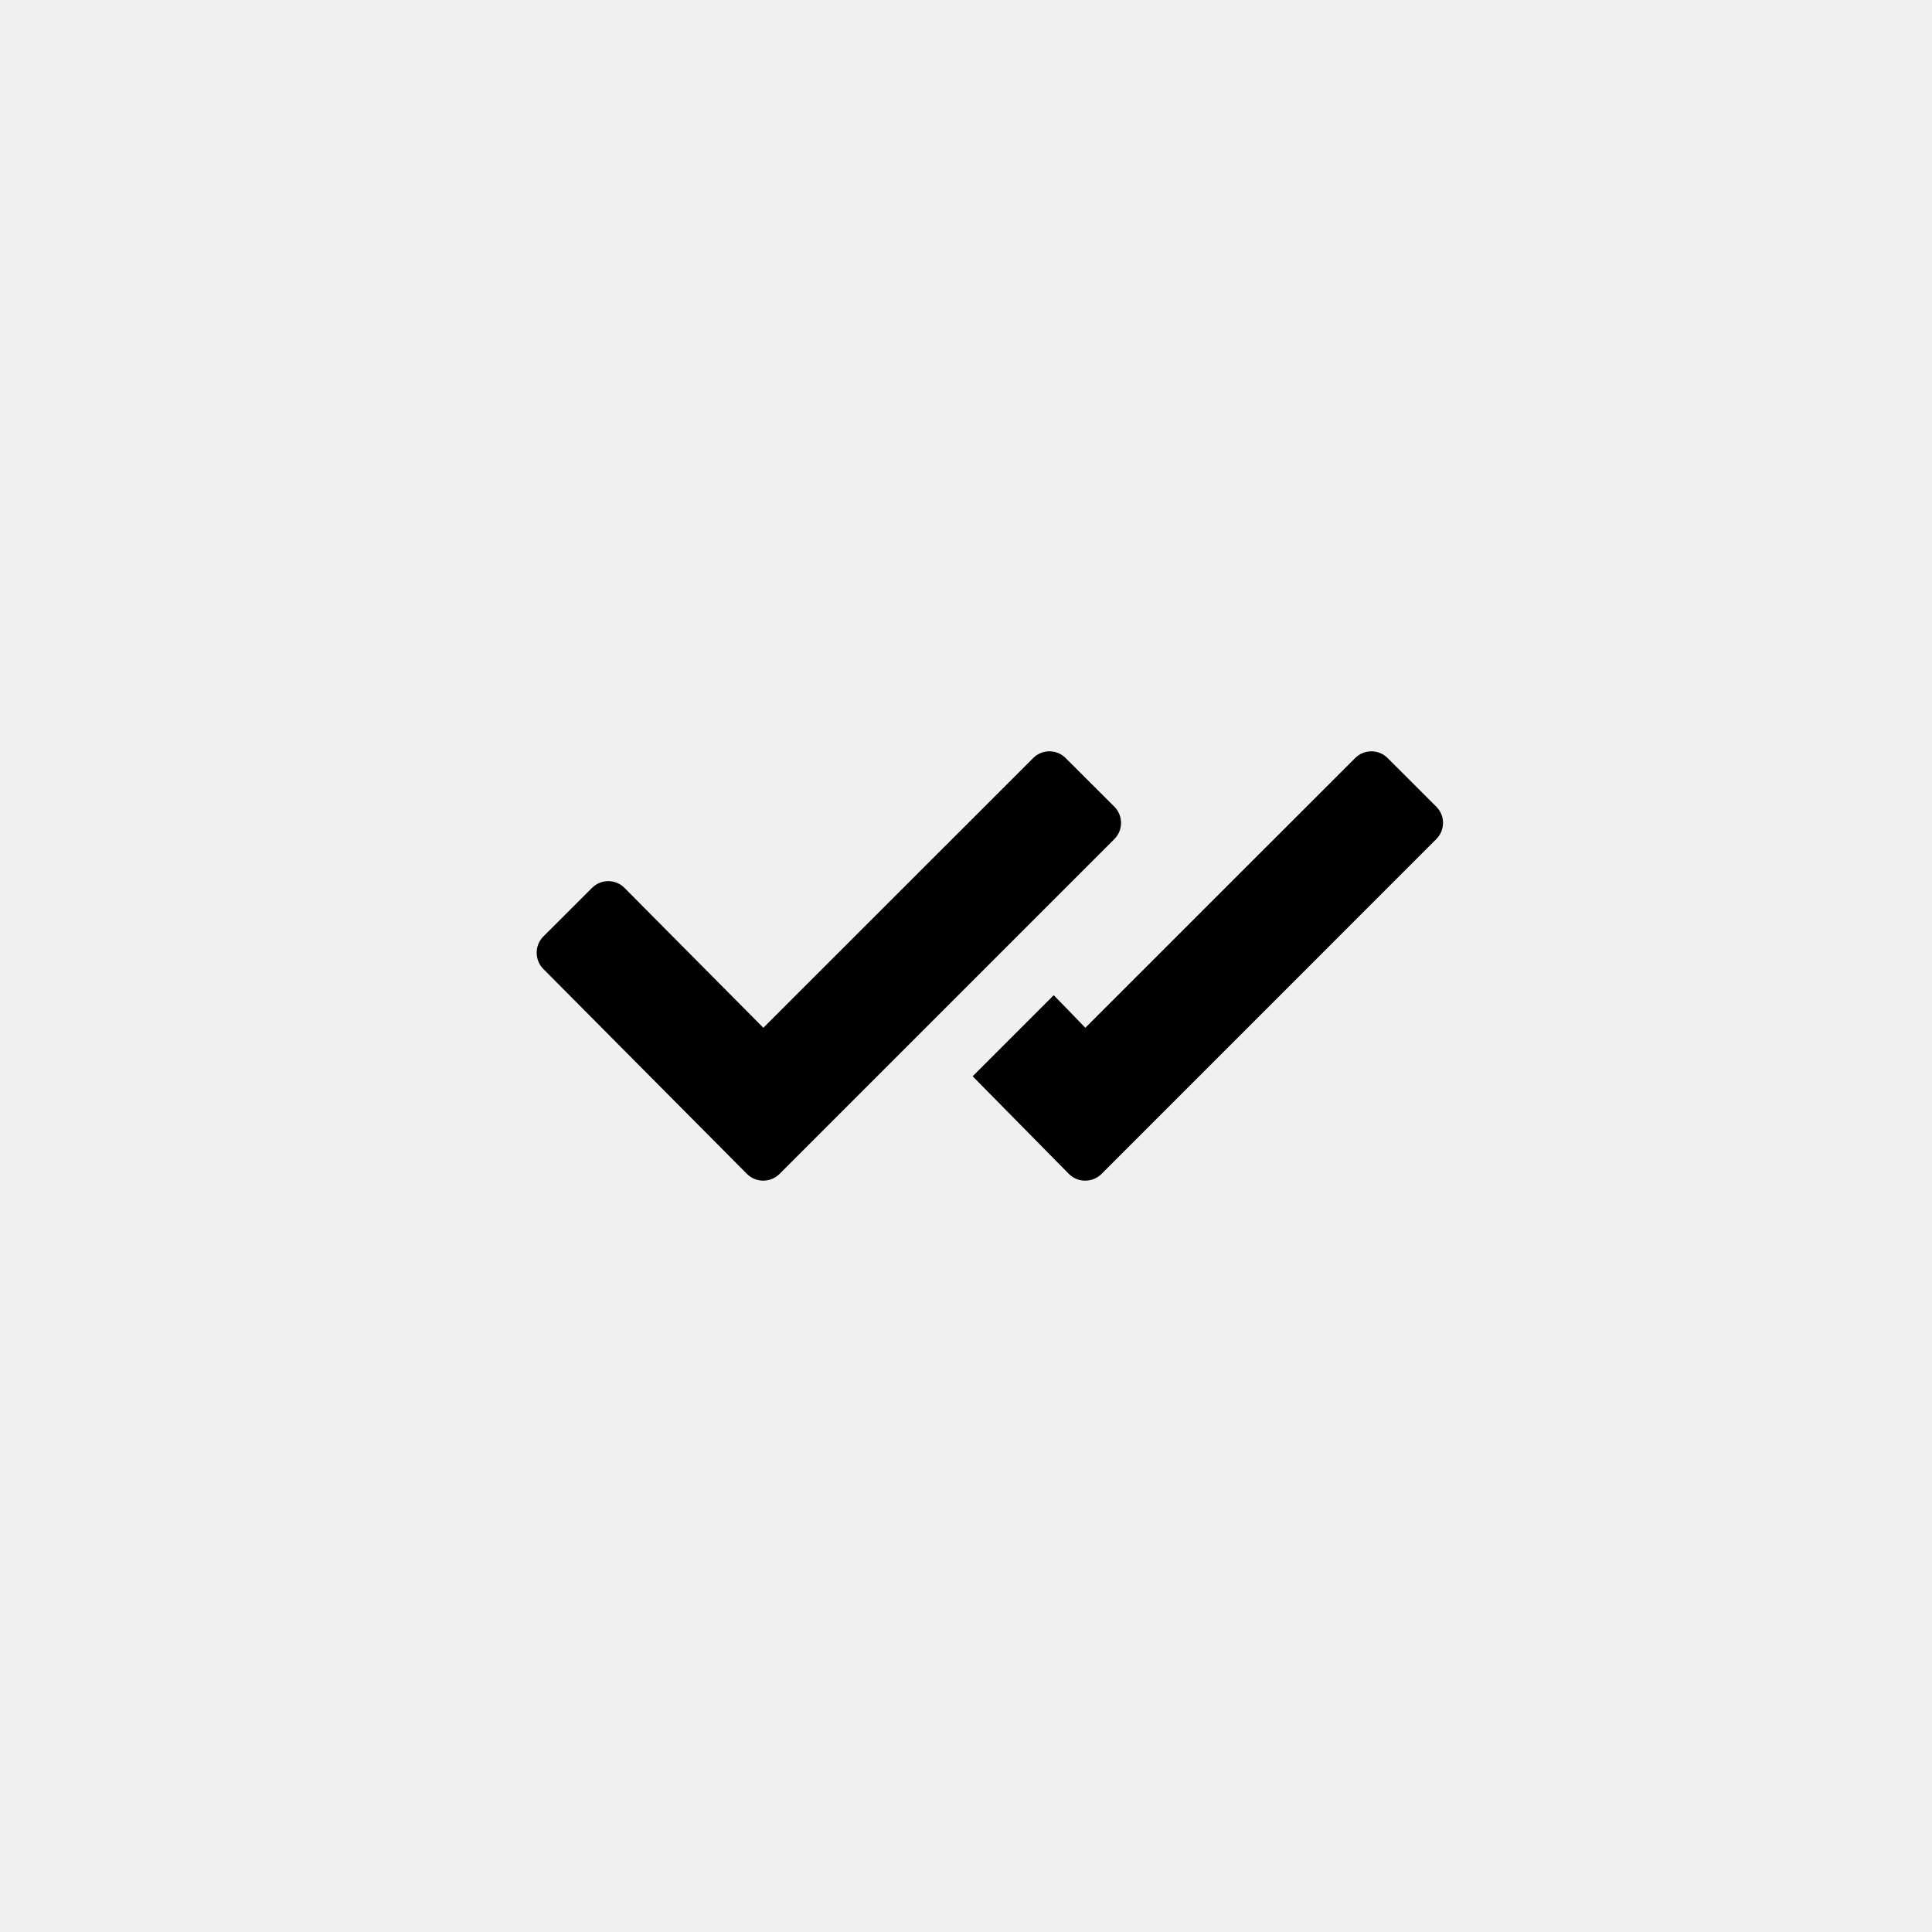
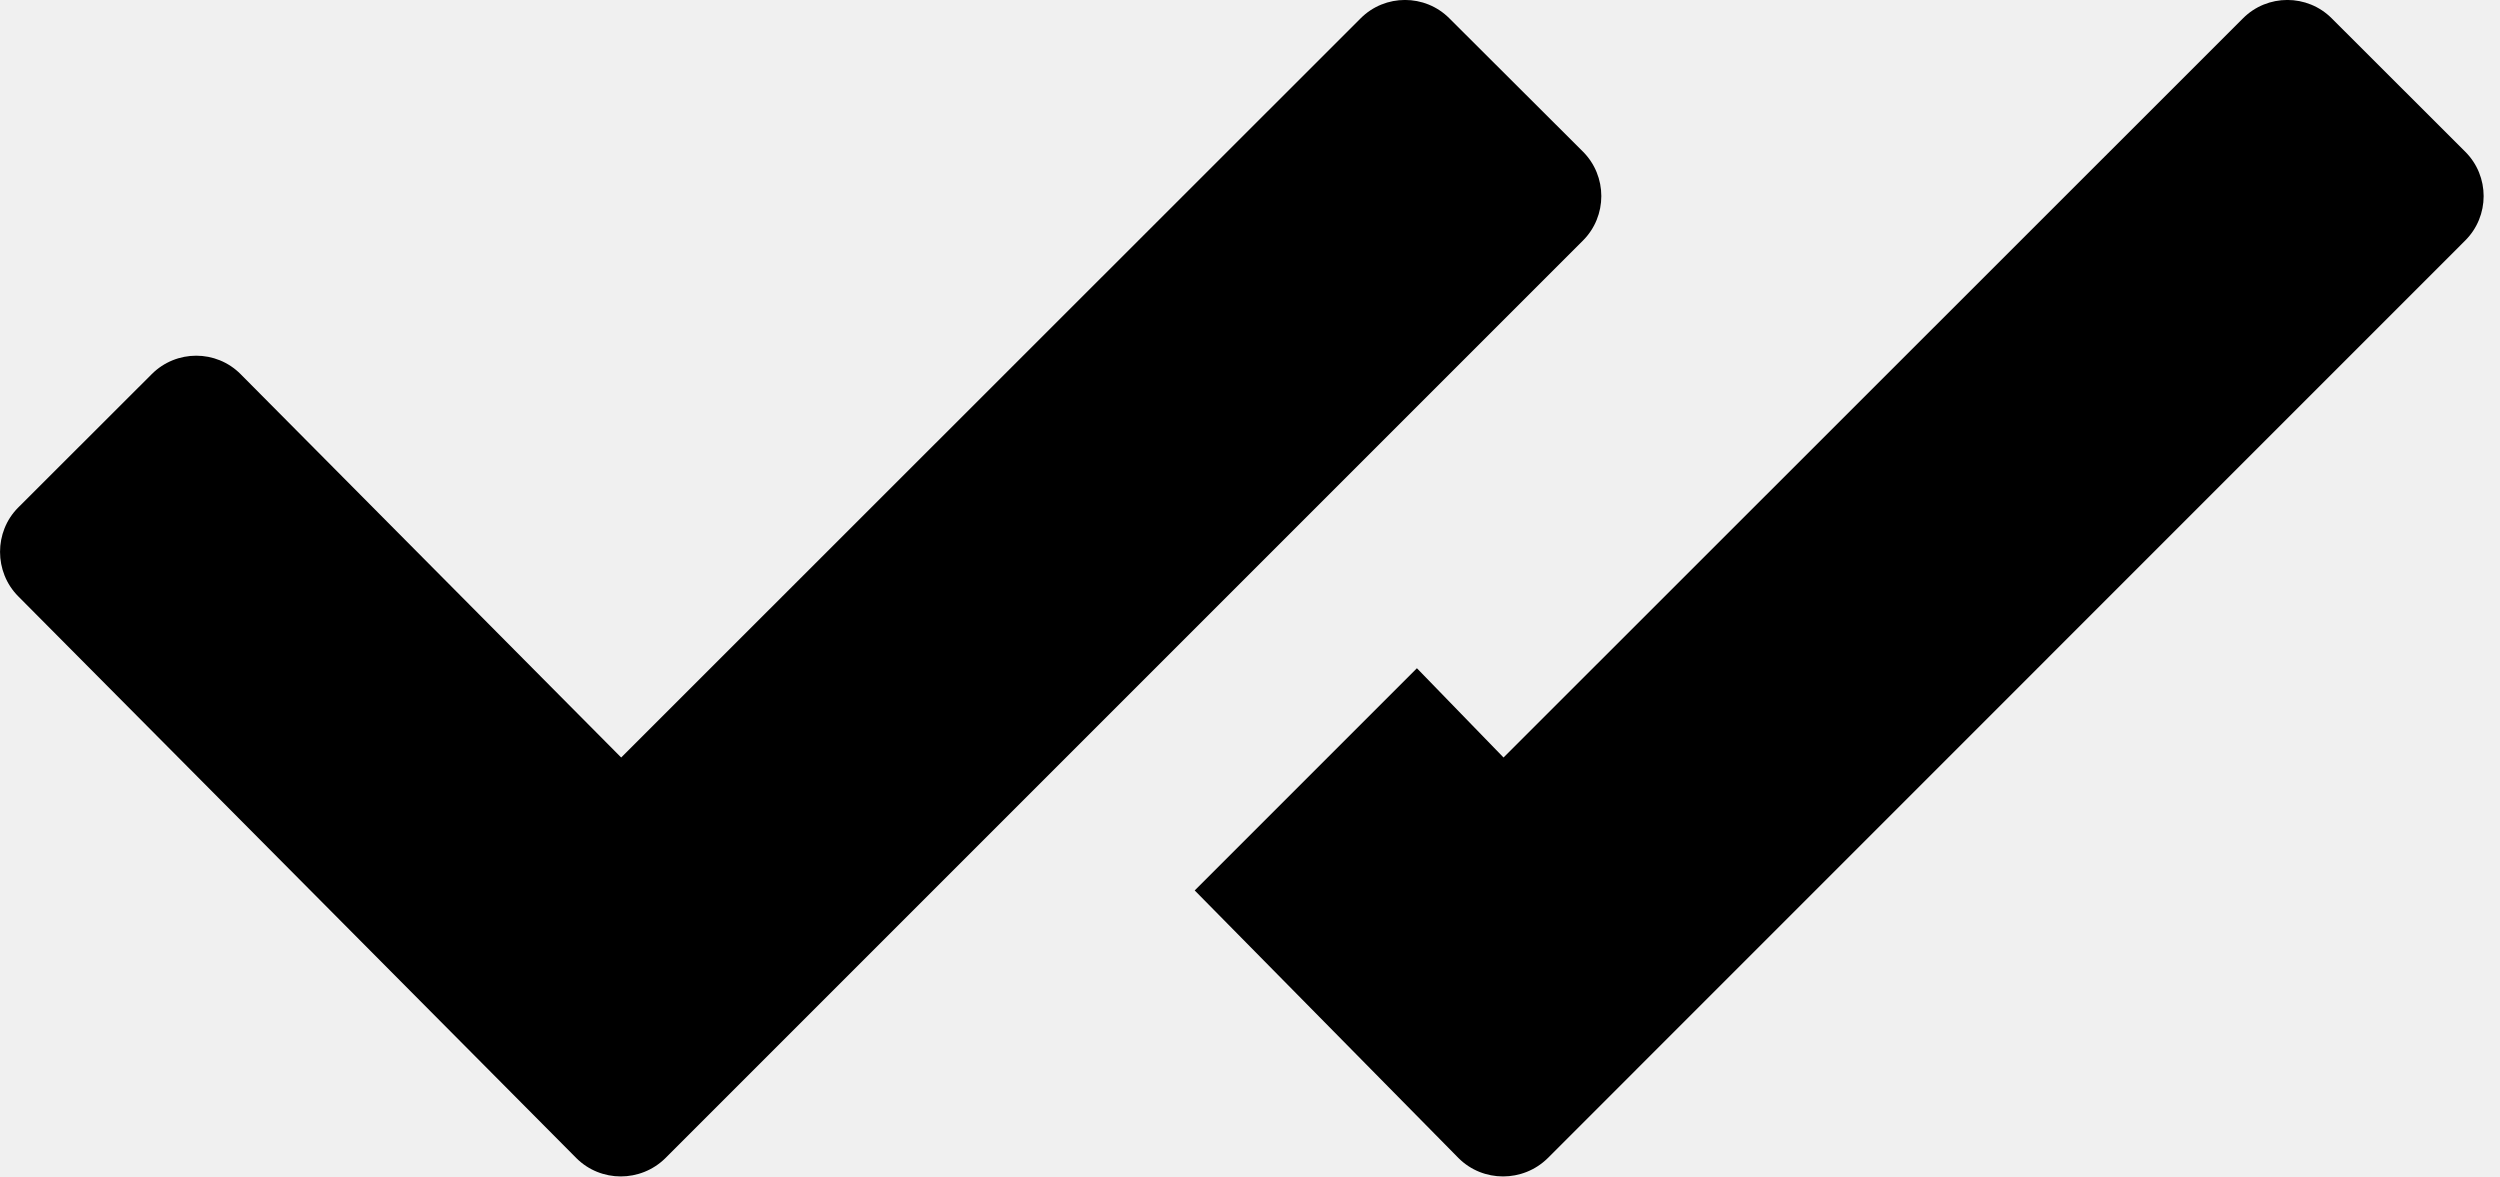
- <svg xmlns="http://www.w3.org/2000/svg" xmlns:xlink="http://www.w3.org/1999/xlink" width="36" height="36" viewBox="0 0 36 36" version="1.1">
-   <g id="Canvas" transform="translate(6177 810)">
-     <clipPath id="clip-0" clip-rule="evenodd">
-       <path d="M -6177 -810L -6141 -810L -6141 -774L -6177 -774L -6177 -810Z" fill="#FFFFFF" />
-     </clipPath>
-     <g id="double-check" clip-path="url(#clip-0)">
-       <g id="double-check">
-         <use xlink:href="#path0_fill" transform="translate(-6167 -796)" />
-         <use xlink:href="#path1_fill" transform="translate(-6167 -796)" />
-       </g>
+ <svg xmlns="http://www.w3.org/2000/svg" xmlns:xlink="http://www.w3.org/1999/xlink" width="17" height="8" viewBox="0 0 17 8" version="1.1">
+   <g id="Canvas" transform="translate(6809 796)">
+     <g id="double-check">
+       <use xlink:href="#path0_fill" transform="translate(-6809 -796)" />
+       <use xlink:href="#path1_fill" transform="translate(-6809 -796)" />
    </g>
  </g>
  <defs>
    <path id="path0_fill" d="M 9.252 0.125C 9.418 -0.042 9.69 -0.042 9.856 0.125L 10.763 1.03C 10.931 1.197 10.931 1.47 10.763 1.637L 4.524 7.876C 4.356 8.041 4.086 8.041 3.92 7.876L 0.124 4.055C -0.041 3.889 -0.041 3.616 0.124 3.451L 1.032 2.544C 1.199 2.377 1.47 2.377 1.636 2.544L 4.224 5.151L 9.252 0.125Z" />
    <path id="path1_fill" d="M 15.252 0.125C 15.418 -0.042 15.69 -0.042 15.856 0.125L 16.762 1.03C 16.931 1.197 16.931 1.47 16.762 1.637L 10.524 7.876C 10.356 8.041 10.085 8.041 9.919 7.876L 8.124 6.055L 9.635 4.544L 10.224 5.151L 15.252 0.125Z" />
  </defs>
</svg>
